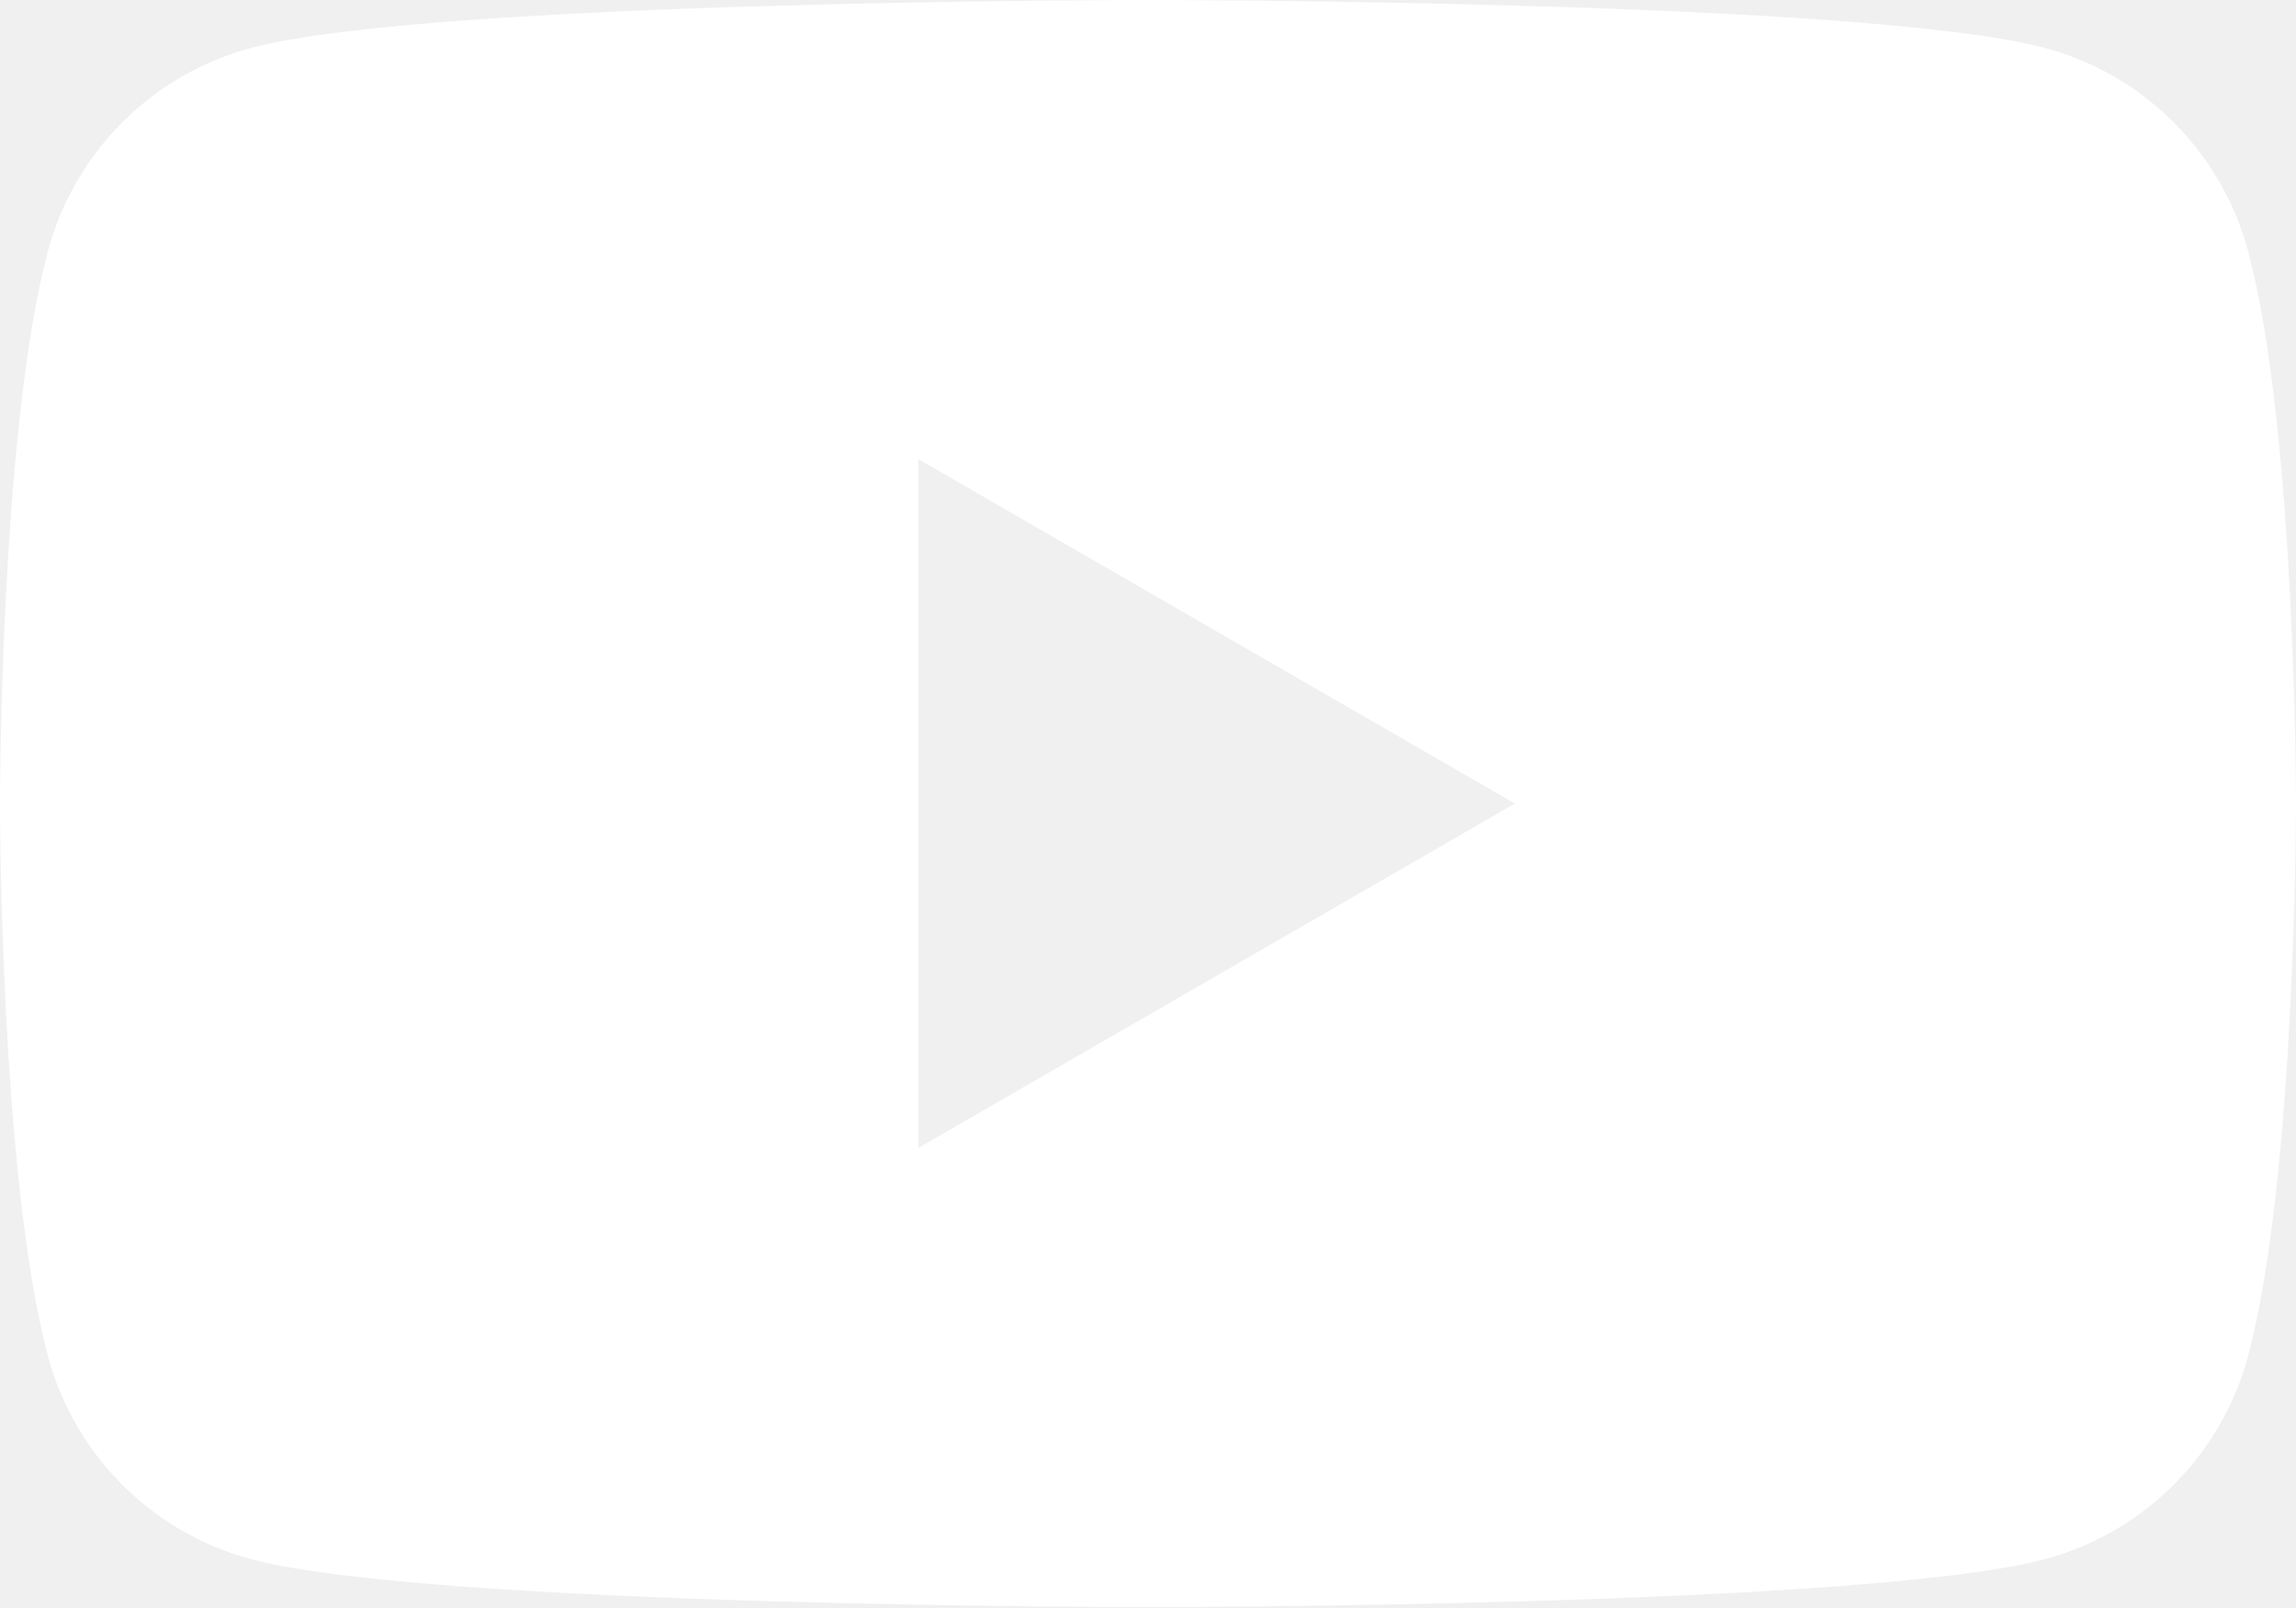
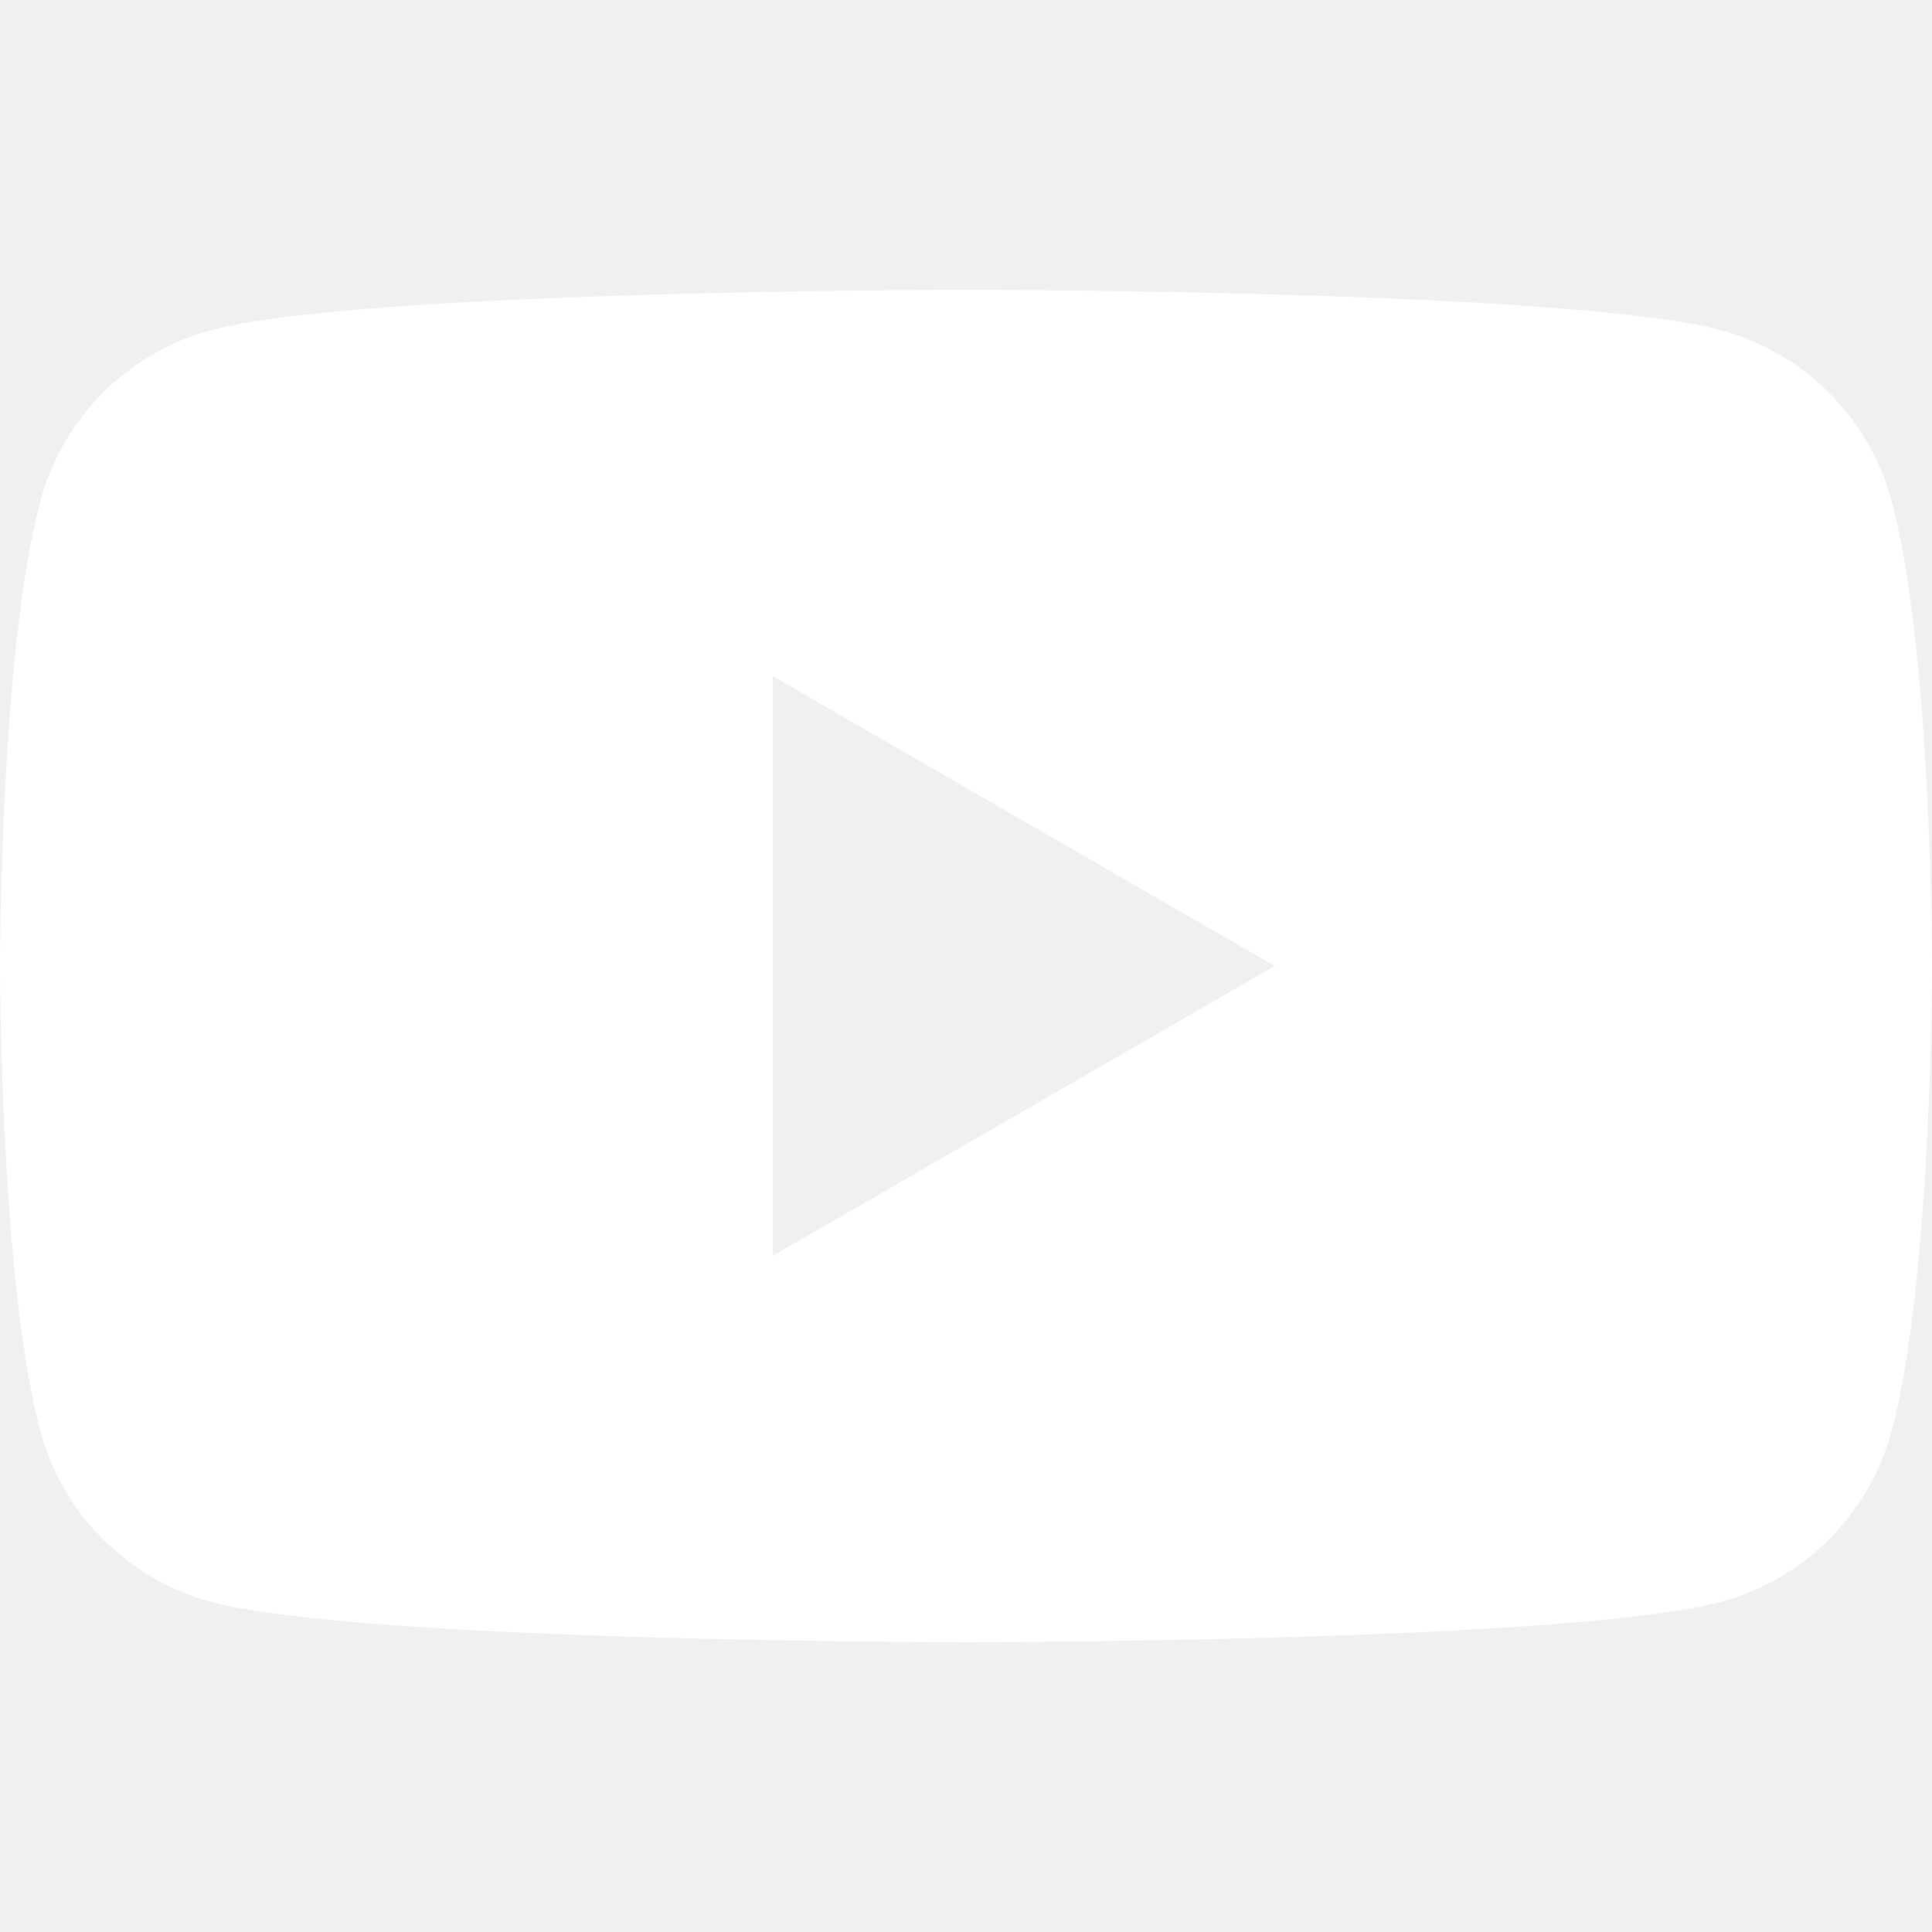
- <svg xmlns="http://www.w3.org/2000/svg" version="1.1" id="svg2" xml:space="preserve" width="161.98" height="113.387" viewBox="0 0 161.98 113.387">
+ <svg xmlns="http://www.w3.org/2000/svg" version="1.1" id="svg2" xml:space="preserve" width="161.98" height="161.98" viewBox="0 0 161.98 161.98">
  <defs id="defs6">
    <clipPath clipPathUnits="userSpaceOnUse" id="clipPath16">
      <path d="M 0,255.118 H 550.024 V 0 H 0 Z" id="path14" />
    </clipPath>
  </defs>
  <g id="g8" transform="matrix(1.333333,0,0,-1.333333,-112.7327,226.772)">
-     <path d="m 133.143,109.336 v 36.446 l 31.562,-18.223 z m 70.353,47.464 c -1.398,5.226 -5.514,9.343 -10.741,10.74 -9.474,2.539 -47.464,2.539 -47.464,2.539 0,0 -37.989,0 -47.463,-2.539 -5.227,-1.397 -9.343,-5.514 -10.74,-10.74 -2.539,-9.474 -2.539,-29.241 -2.539,-29.241 0,0 0,-19.767 2.539,-29.241 1.397,-5.226 5.513,-9.343 10.74,-10.74 9.474,-2.539 47.463,-2.539 47.463,-2.539 0,0 37.99,0 47.464,2.539 5.227,1.397 9.343,5.514 10.741,10.74 2.538,9.474 2.538,29.241 2.538,29.241 0,0 0,19.767 -2.538,29.241" style="fill:#ffffff;fill-opacity:1;fill-rule:nonzero;stroke:none" id="path20" />
+     <path d="M 133.143,91.113 V 127.559 l 31.562,-18.223 z m 70.353,47.464 c -1.398,5.226 -5.514,9.343 -10.741,10.74 -9.474,2.539 -47.464,2.539 -47.464,2.539 0,0 -37.989,0 -47.463,-2.539 -5.227,-1.397 -9.343,-5.514 -10.74,-10.74 -2.539,-9.474 -2.539,-29.241 -2.539,-29.241 0,0 0,-19.767 2.539,-29.241 1.397,-5.226 5.513,-9.343 10.74,-10.74 9.474,-2.539 47.463,-2.539 47.463,-2.539 0,0 37.99,0 47.464,2.539 5.227,1.397 9.343,5.514 10.741,10.74 2.538,9.474 2.538,29.241 2.538,29.241 0,0 0,19.767 -2.538,29.241" style="fill:#ffffff;fill-opacity:1;fill-rule:nonzero;stroke:none" id="path20" />
  </g>
</svg>
